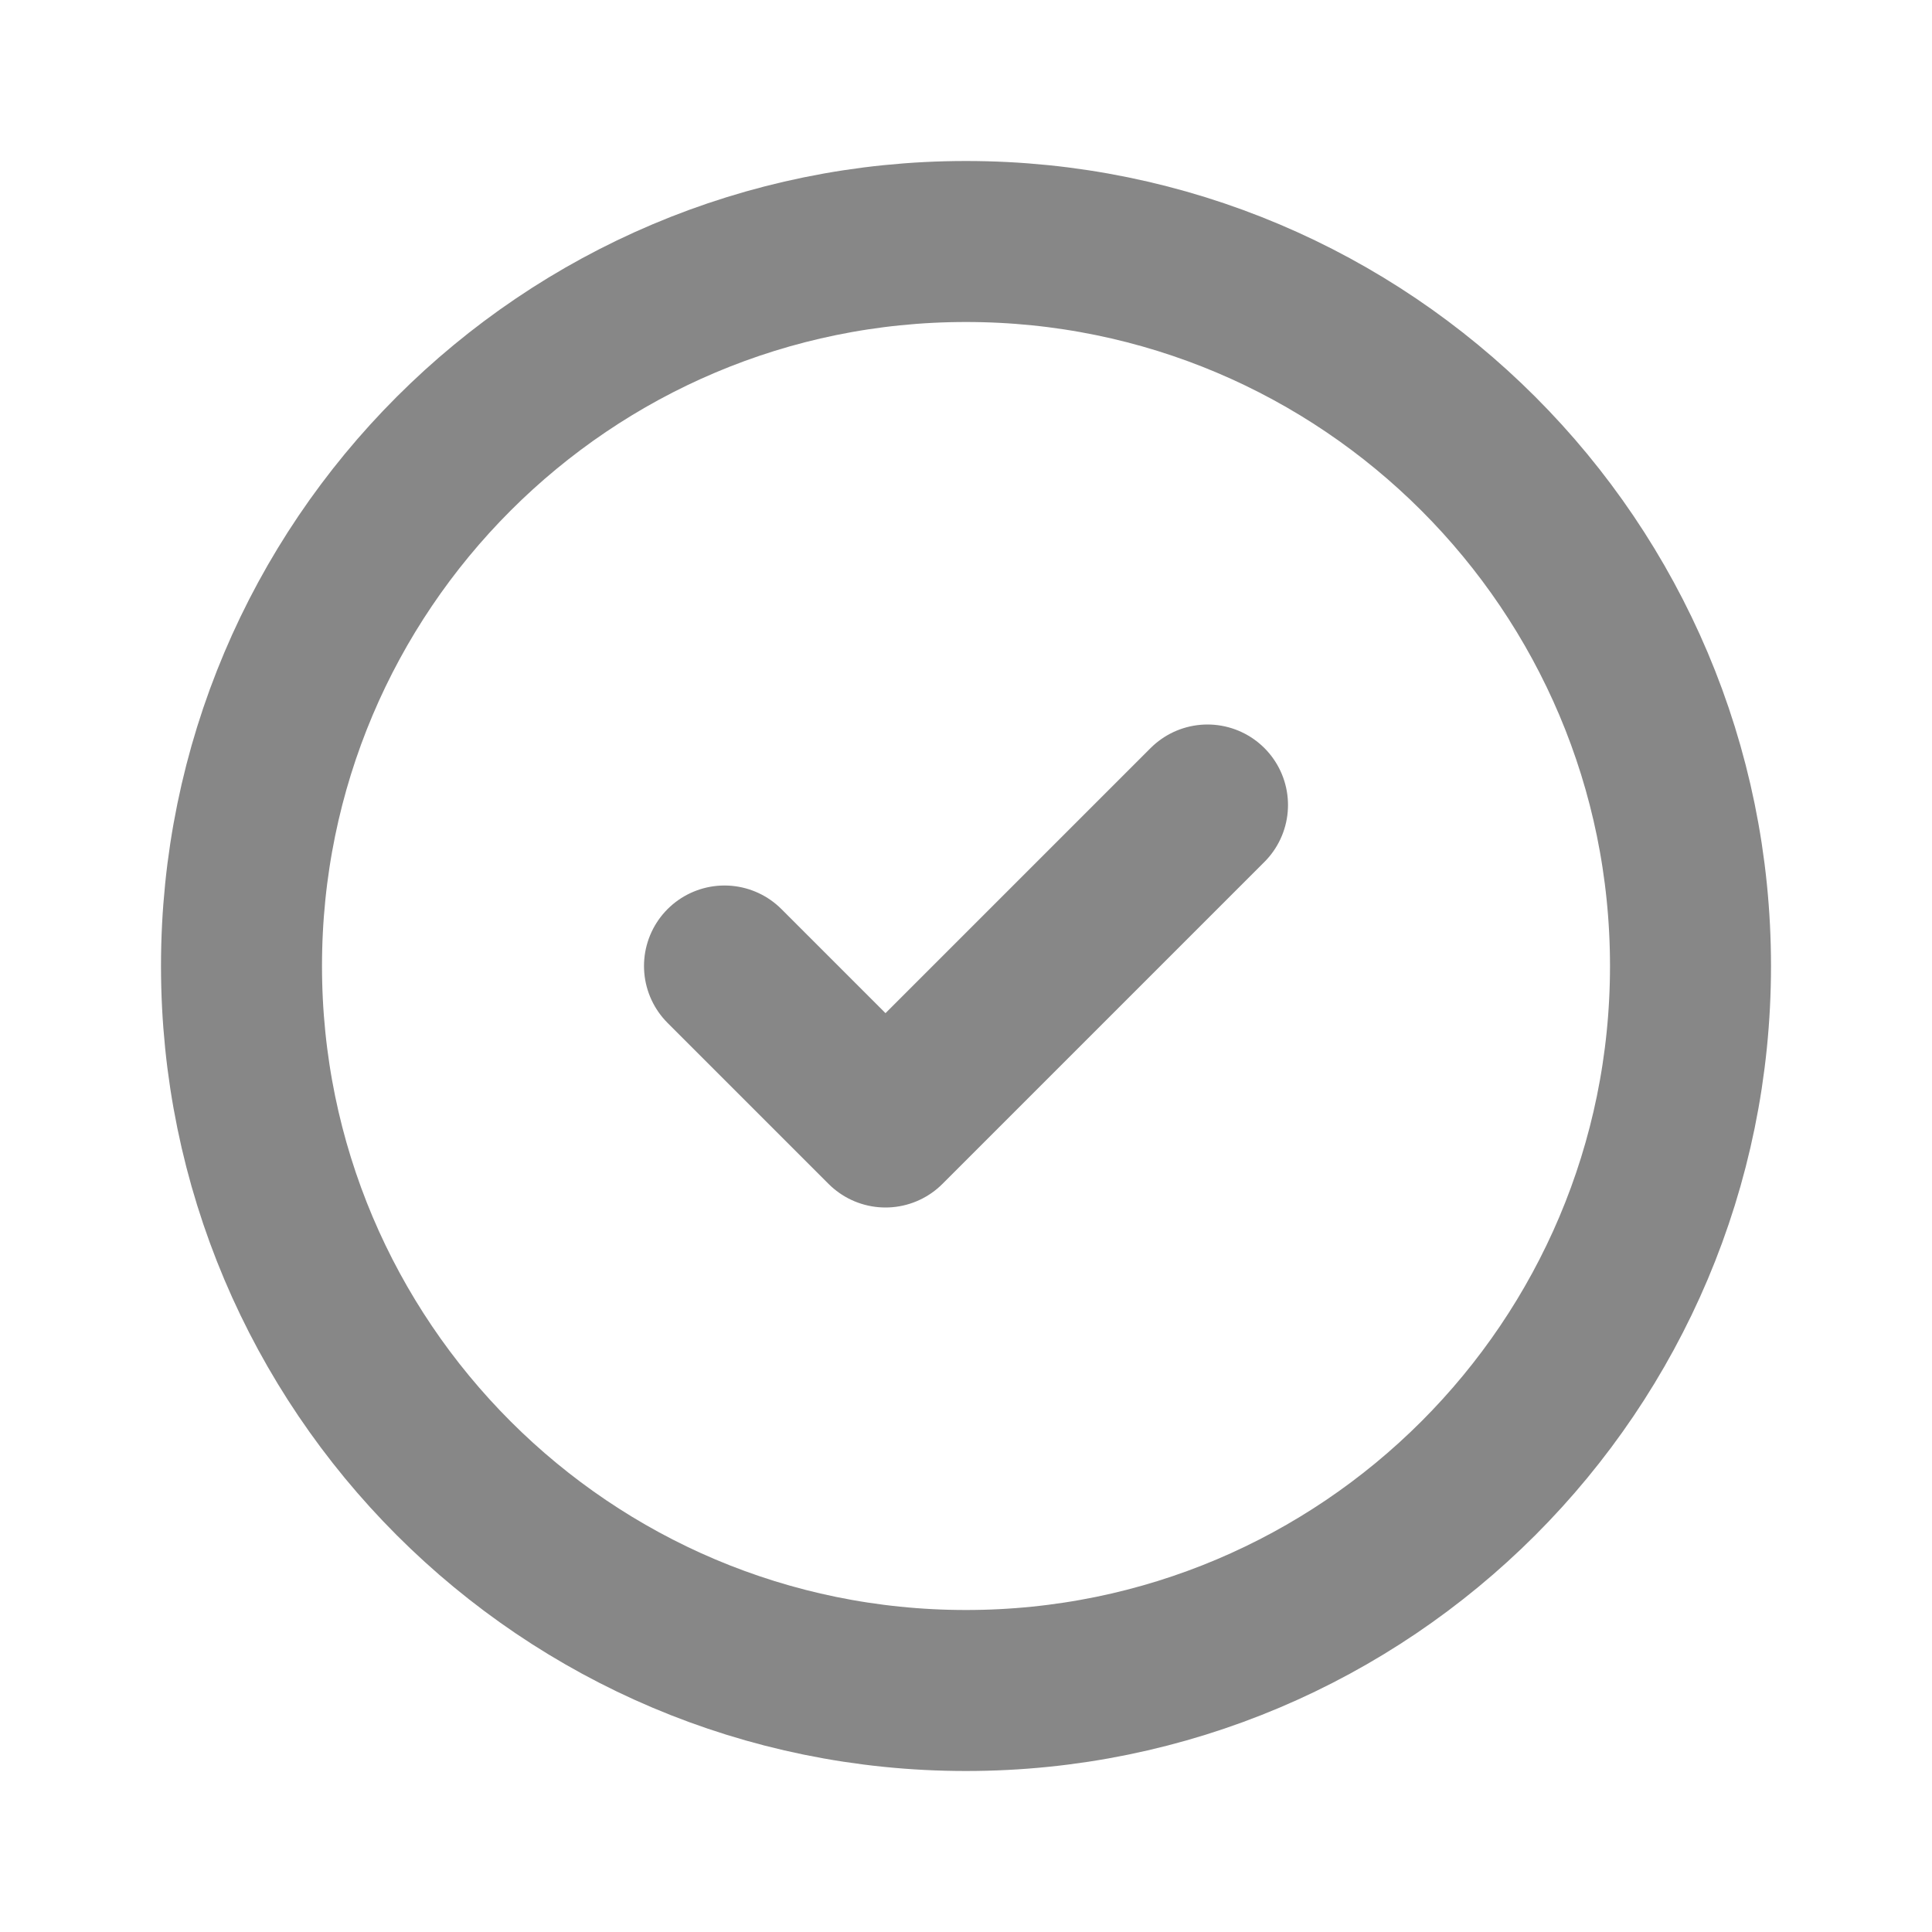
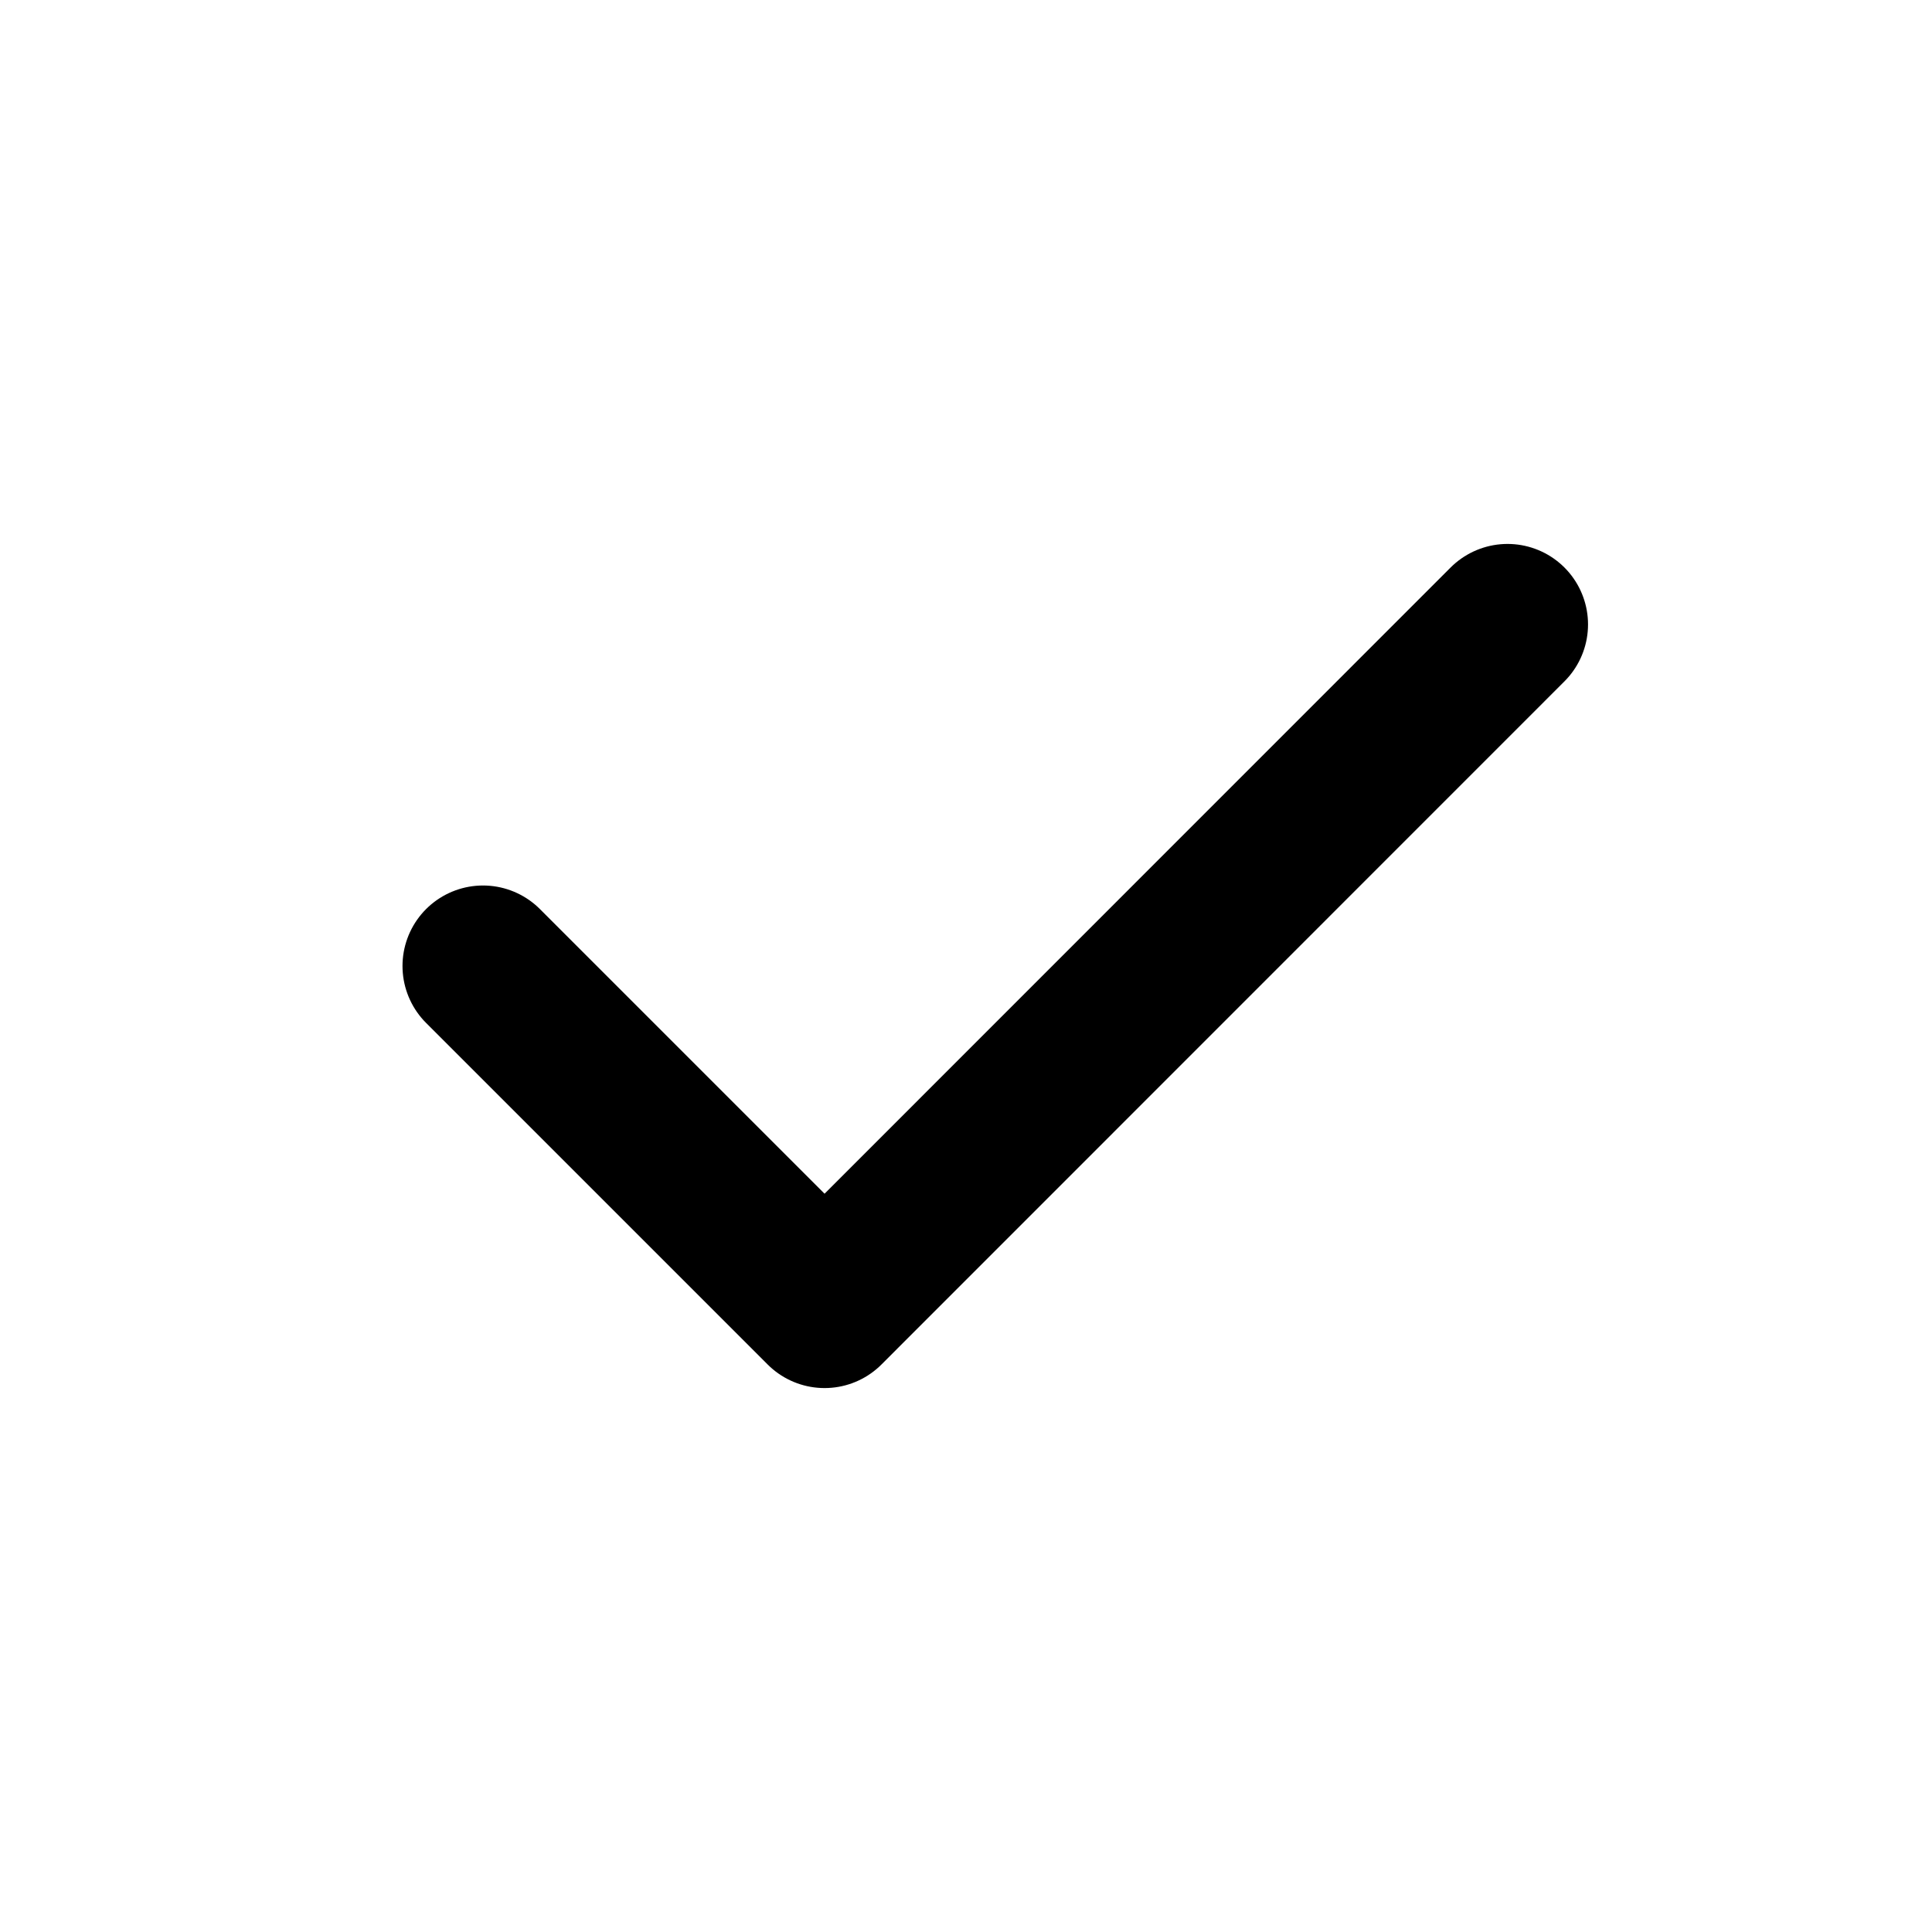
- <svg xmlns="http://www.w3.org/2000/svg" width="24" height="24" viewBox="0 0 24 24" fill="none">
-   <path d="M9 12L11 14L15 10M21 12C21 16.971 16.971 21 12 21C7.029 21 3 16.971 3 12C3 7.029 7.029 3 12 3C16.971 3 21 7.029 21 12Z" stroke="#878787" stroke-width="2" stroke-linecap="round" stroke-linejoin="round" />
+ <svg xmlns="http://www.w3.org/2000/svg" width="800px" height="800px" viewBox="0 0 24 24" fill="none">
+   <g id="Interface / Check">
+     <path id="Vector" d="M6 12L10.243 16.243L18.727 7.757" stroke="#000000" stroke-width="2" stroke-linecap="round" stroke-linejoin="round" />
+   </g>
</svg>
